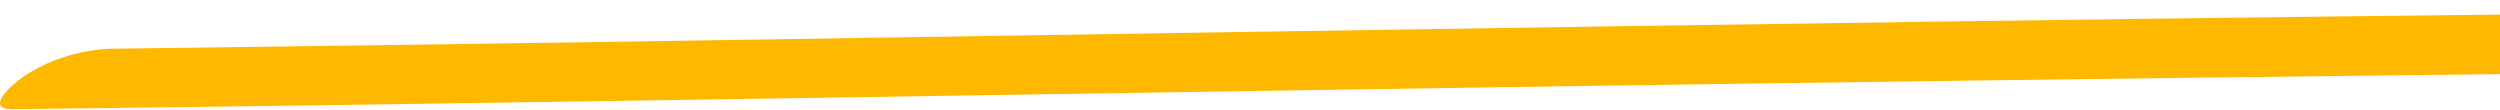
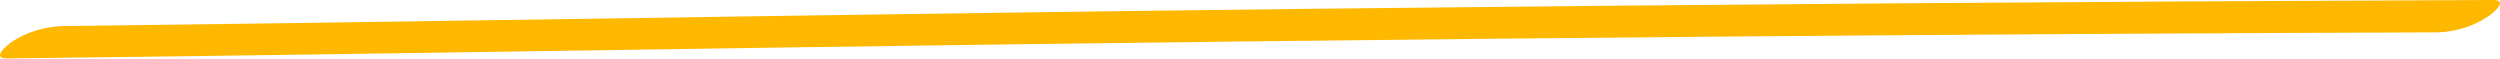
- <svg xmlns="http://www.w3.org/2000/svg" width="206" height="9" viewBox="0 0 206 9" fill="none">
-   <path d="M365.934 0C307.927 0.223 249.929 0.677 191.939 1.361C151.764 1.842 111.613 2.491 71.439 3.119C50.623 3.453 29.808 3.753 8.992 4.018C6.387 4.152 3.889 4.976 1.831 6.383C1.115 6.865 -1.415 9.041 1.067 8.999C38.377 8.56 75.711 7.911 113.022 7.346C159.029 6.634 205.012 6.069 250.971 5.651C286.65 5.33 322.321 5.107 357.985 4.981C360.598 4.863 363.103 4.029 365.146 2.595C365.886 2.135 368.416 -0.021 365.934 0Z" fill="#FFB800" />
+ <svg xmlns="http://www.w3.org/2000/svg" width="385" height="9" viewBox="0 0 385 9" fill="none">
+   <path d="M383.882 0C323.03 0.223 262.187 0.677 201.353 1.361C159.207 1.842 117.087 2.491 74.942 3.119C53.106 3.453 31.27 3.753 9.433 4.018C6.7 4.152 4.08 4.976 1.921 6.383C1.17 6.865 -1.485 9.041 1.12 8.999C40.26 8.56 79.425 7.911 118.565 7.346C166.829 6.634 215.067 6.069 263.28 5.651C300.709 5.33 338.13 5.107 375.543 4.981C378.284 4.863 380.912 4.029 383.055 2.595C383.831 2.135 386.485 -0.021 383.882 0Z" fill="#FFB800" />
</svg>
